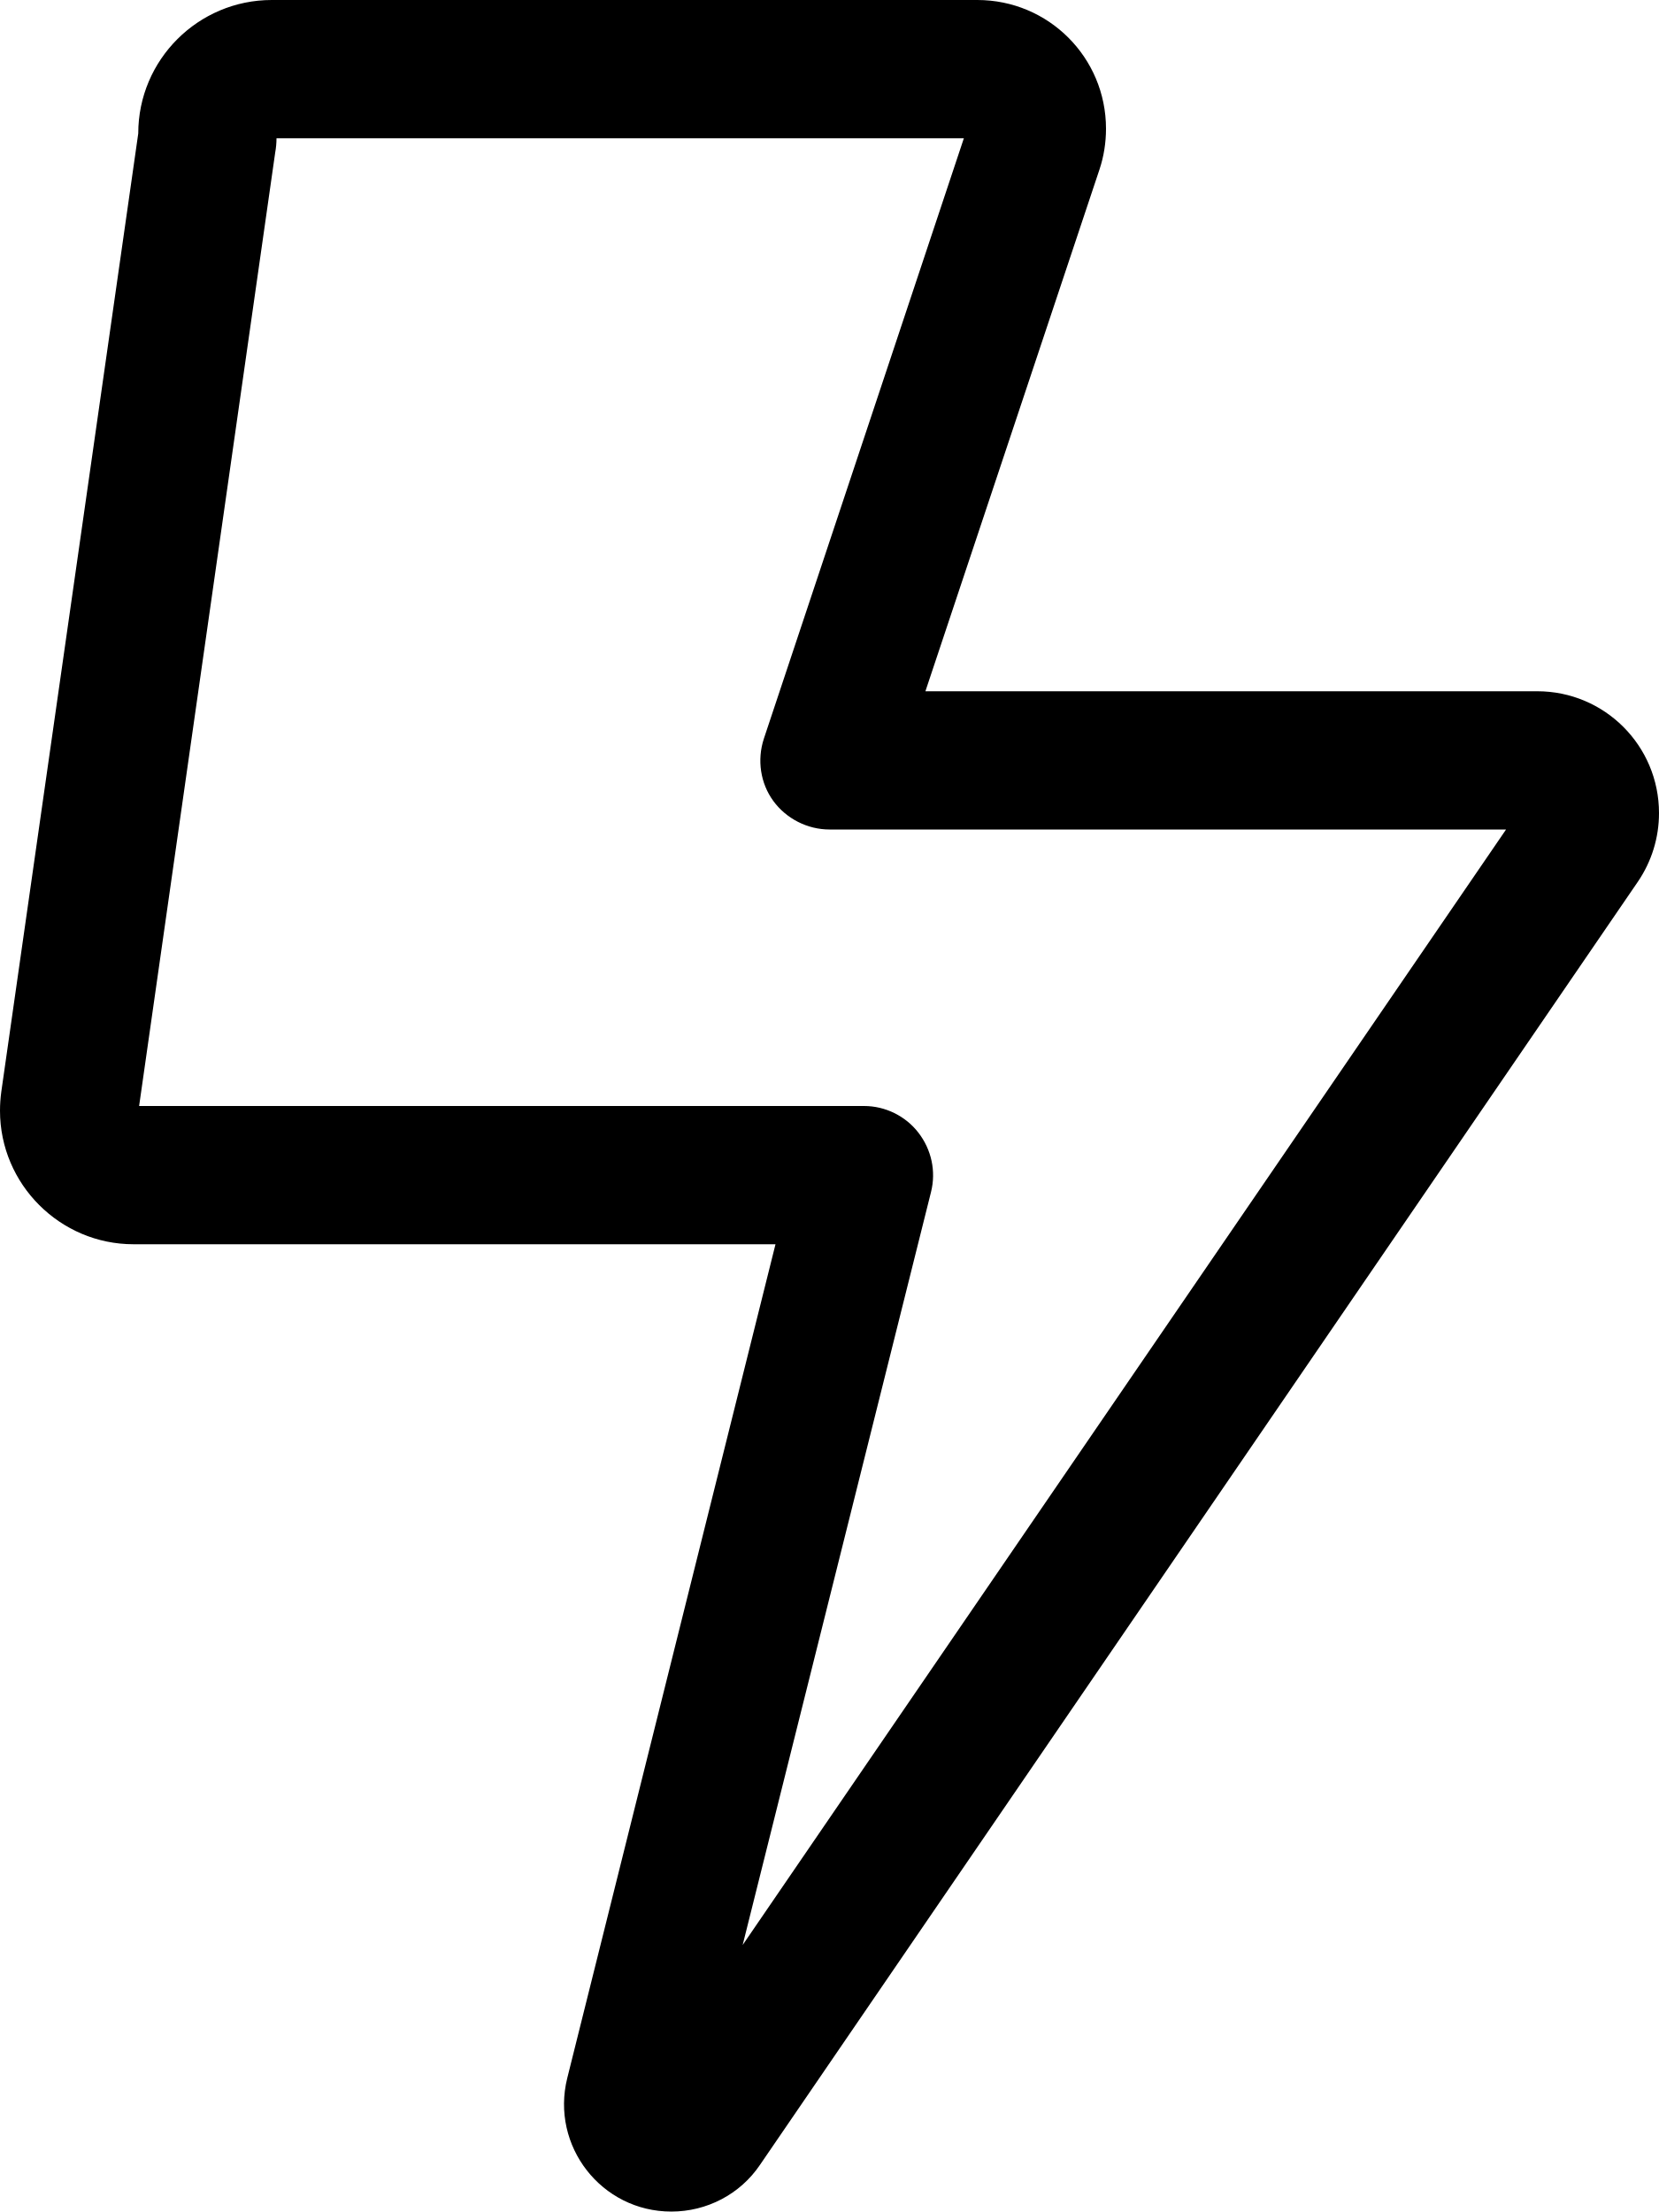
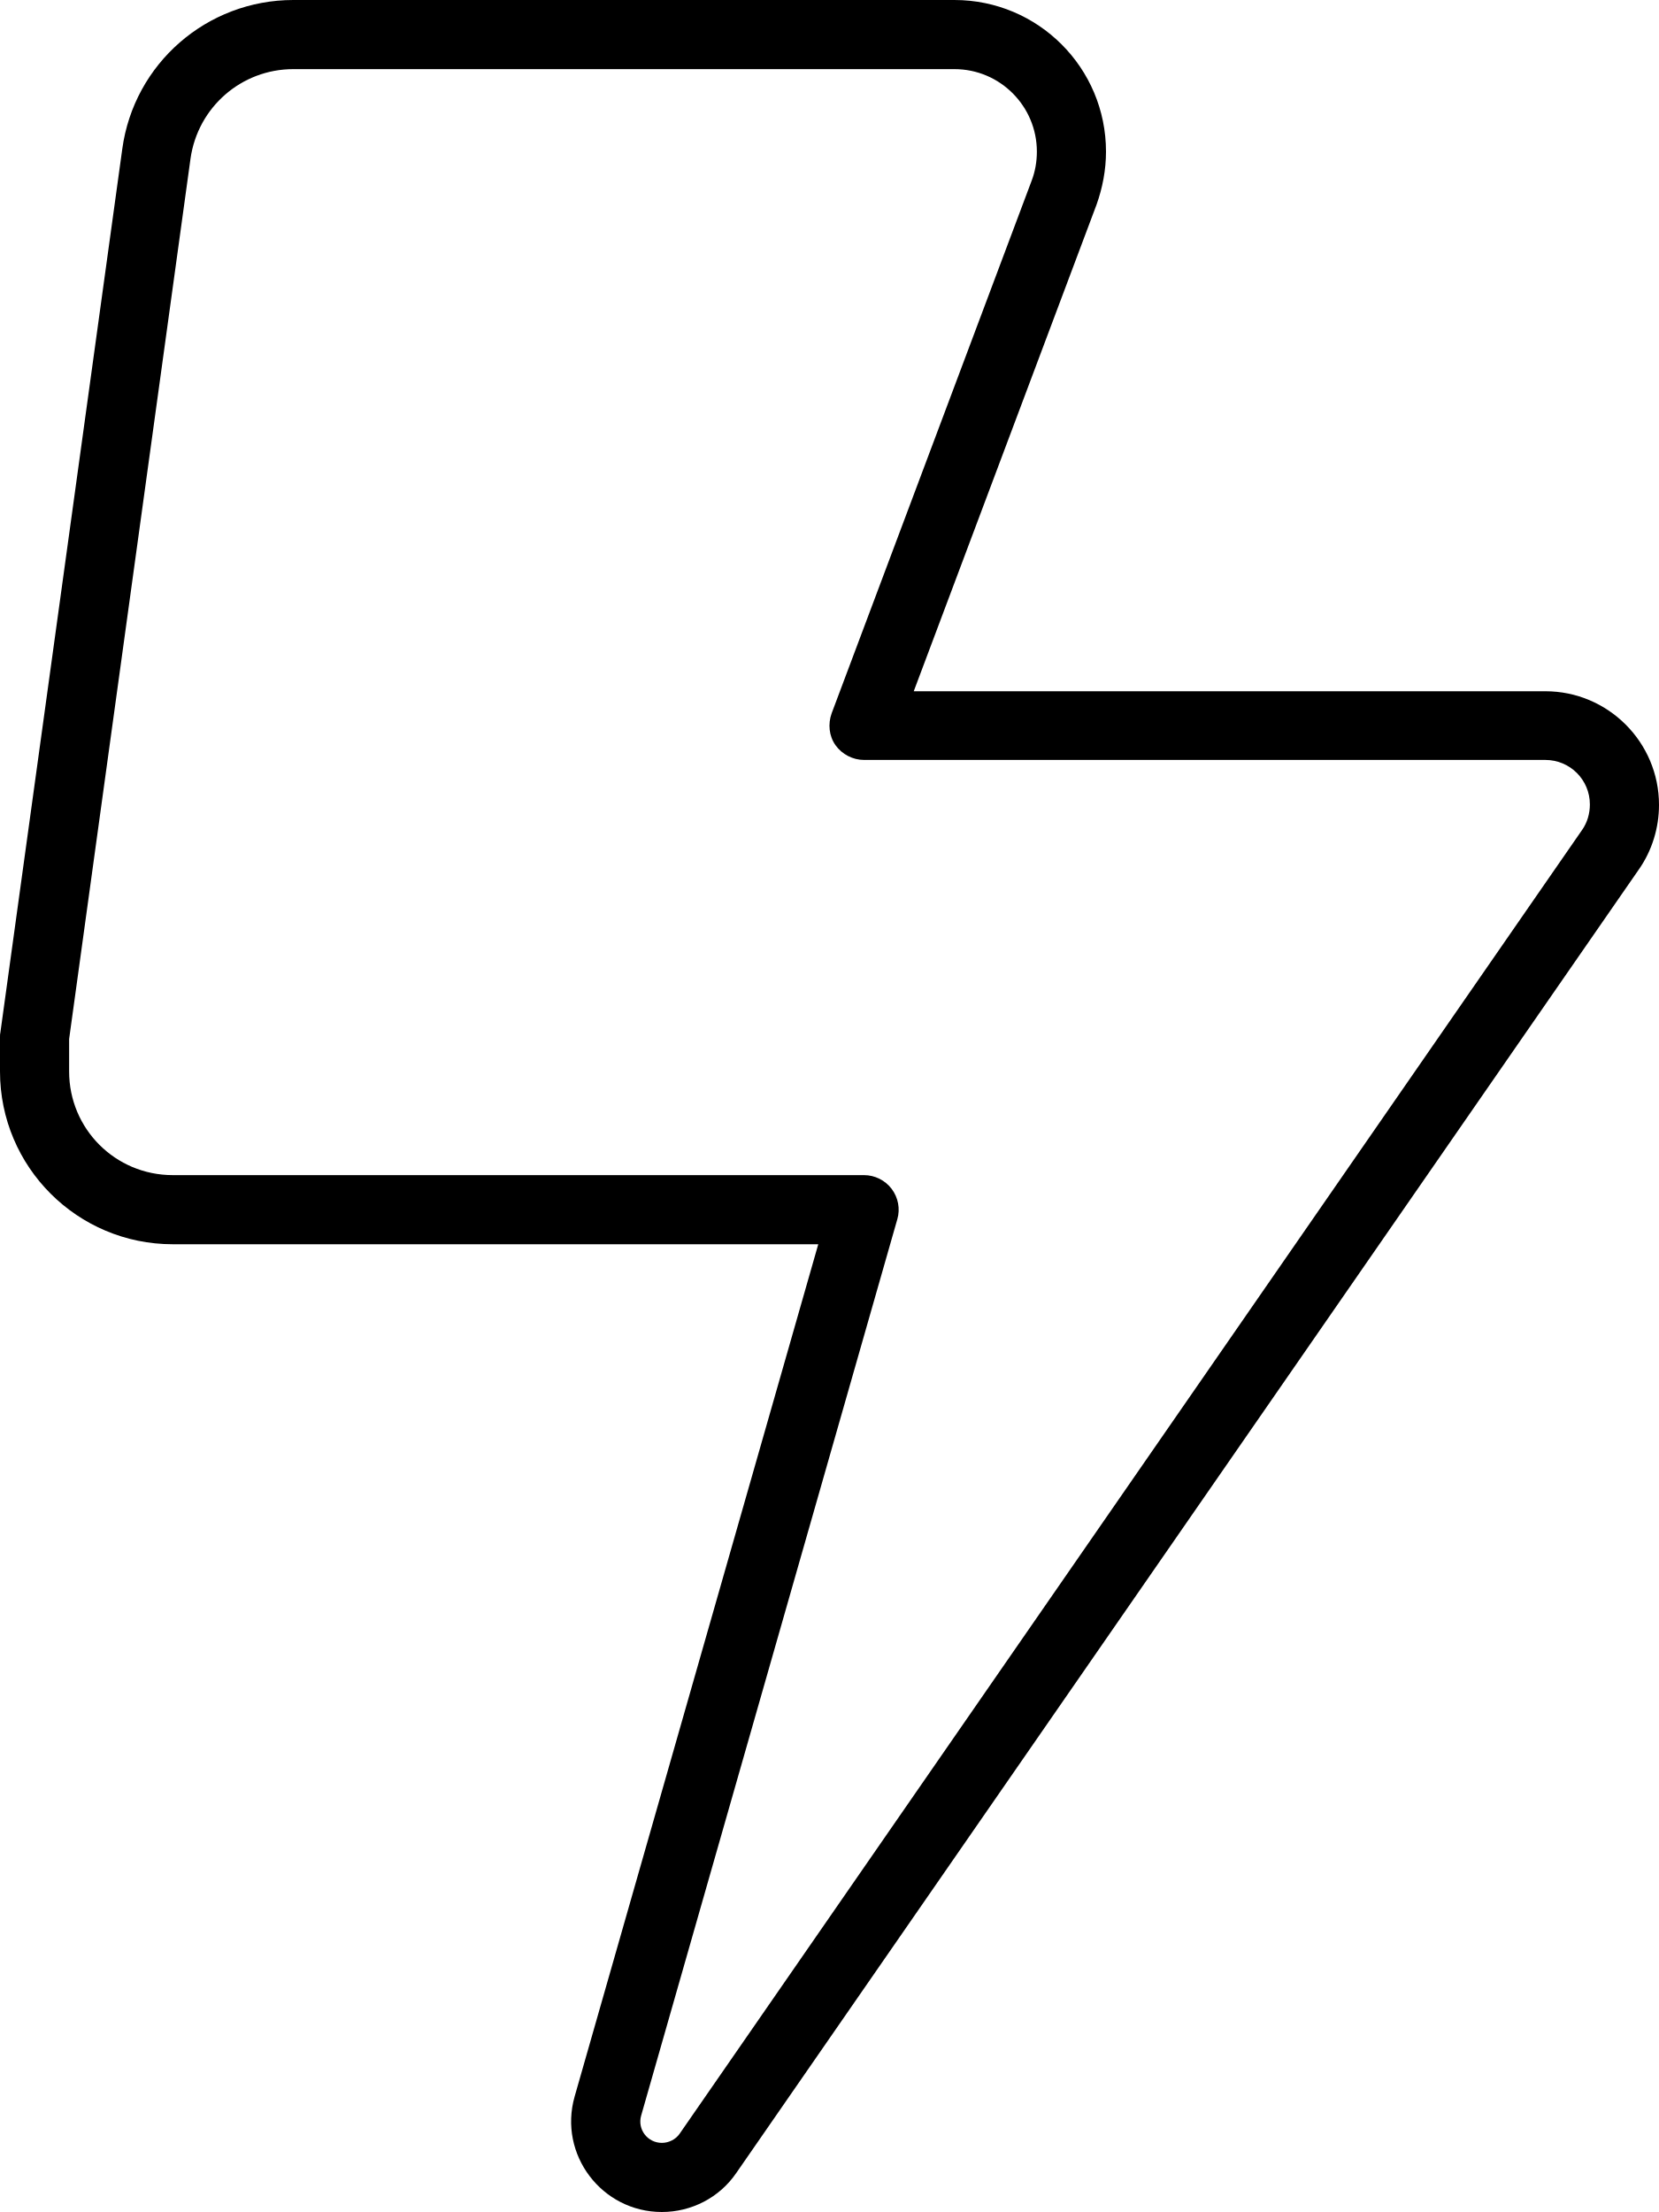
<svg xmlns="http://www.w3.org/2000/svg" viewBox="0 0 384 512">
-   <path d="M32 30.9C32 13.8 45.9 0 62.9 0H226.2C242.7 0 256 13.3 256 29.8c0 3.2-.5 6.4-1.5 9.4L214.2 160H355.8c15.6 0 28.2 12.6 28.2 28.2c0 5.7-1.7 11.2-4.9 15.9l-203.2 297c-4.6 6.8-12.3 10.8-20.5 10.8c-16.2 0-28-15.2-24.1-30.9L179.5 288H30.9C13.9 288 0 274.1 0 257.1c0-1.5 .1-2.9 .3-4.4L32 30.9zM64 32c0 1.1-.1 2.2-.3 3.3L32.2 256H200c4.9 0 9.6 2.3 12.6 6.2s4.1 8.9 2.9 13.7L171.9 450.2 348.6 192H192c-5.1 0-10-2.5-13-6.6s-3.8-9.5-2.2-14.4L223.1 32H64z" />
+   <path d="M28.3 34.5C31 14.7 47.9 0 67.9 0h153C240.3 0 256 15.7 256 35.1c0 4.2-.8 8.4-2.2 12.3L211.5 160H357.7c14.5 0 26.3 11.8 26.3 26.3c0 5.3-1.6 10.6-4.7 15L170.4 503c-3.9 5.7-10.4 9-17.2 9c-13.9 0-24-13.3-20.2-26.7L189.4 288H40c-22.1 0-40-17.9-40-40v-8c0-.4 0-.7 .1-1.1L28.3 34.5zM67.9 16c-12 0-22.1 8.8-23.8 20.7L16 240.5V248c0 13.3 10.7 24 24 24H200c2.5 0 4.9 1.2 6.4 3.2s2 4.6 1.3 7L148.4 489.7c-.9 3.2 1.5 6.3 4.8 6.3c1.6 0 3.2-.8 4.1-2.1L366.2 192.1c1.2-1.7 1.8-3.8 1.8-5.9c0-5.7-4.6-10.3-10.3-10.3H200c-2.6 0-5.1-1.3-6.6-3.4s-1.8-4.9-.9-7.4L238.8 41.8c.8-2.1 1.2-4.4 1.2-6.7c0-10.5-8.5-19.1-19.1-19.1H67.9z" />
</svg>
